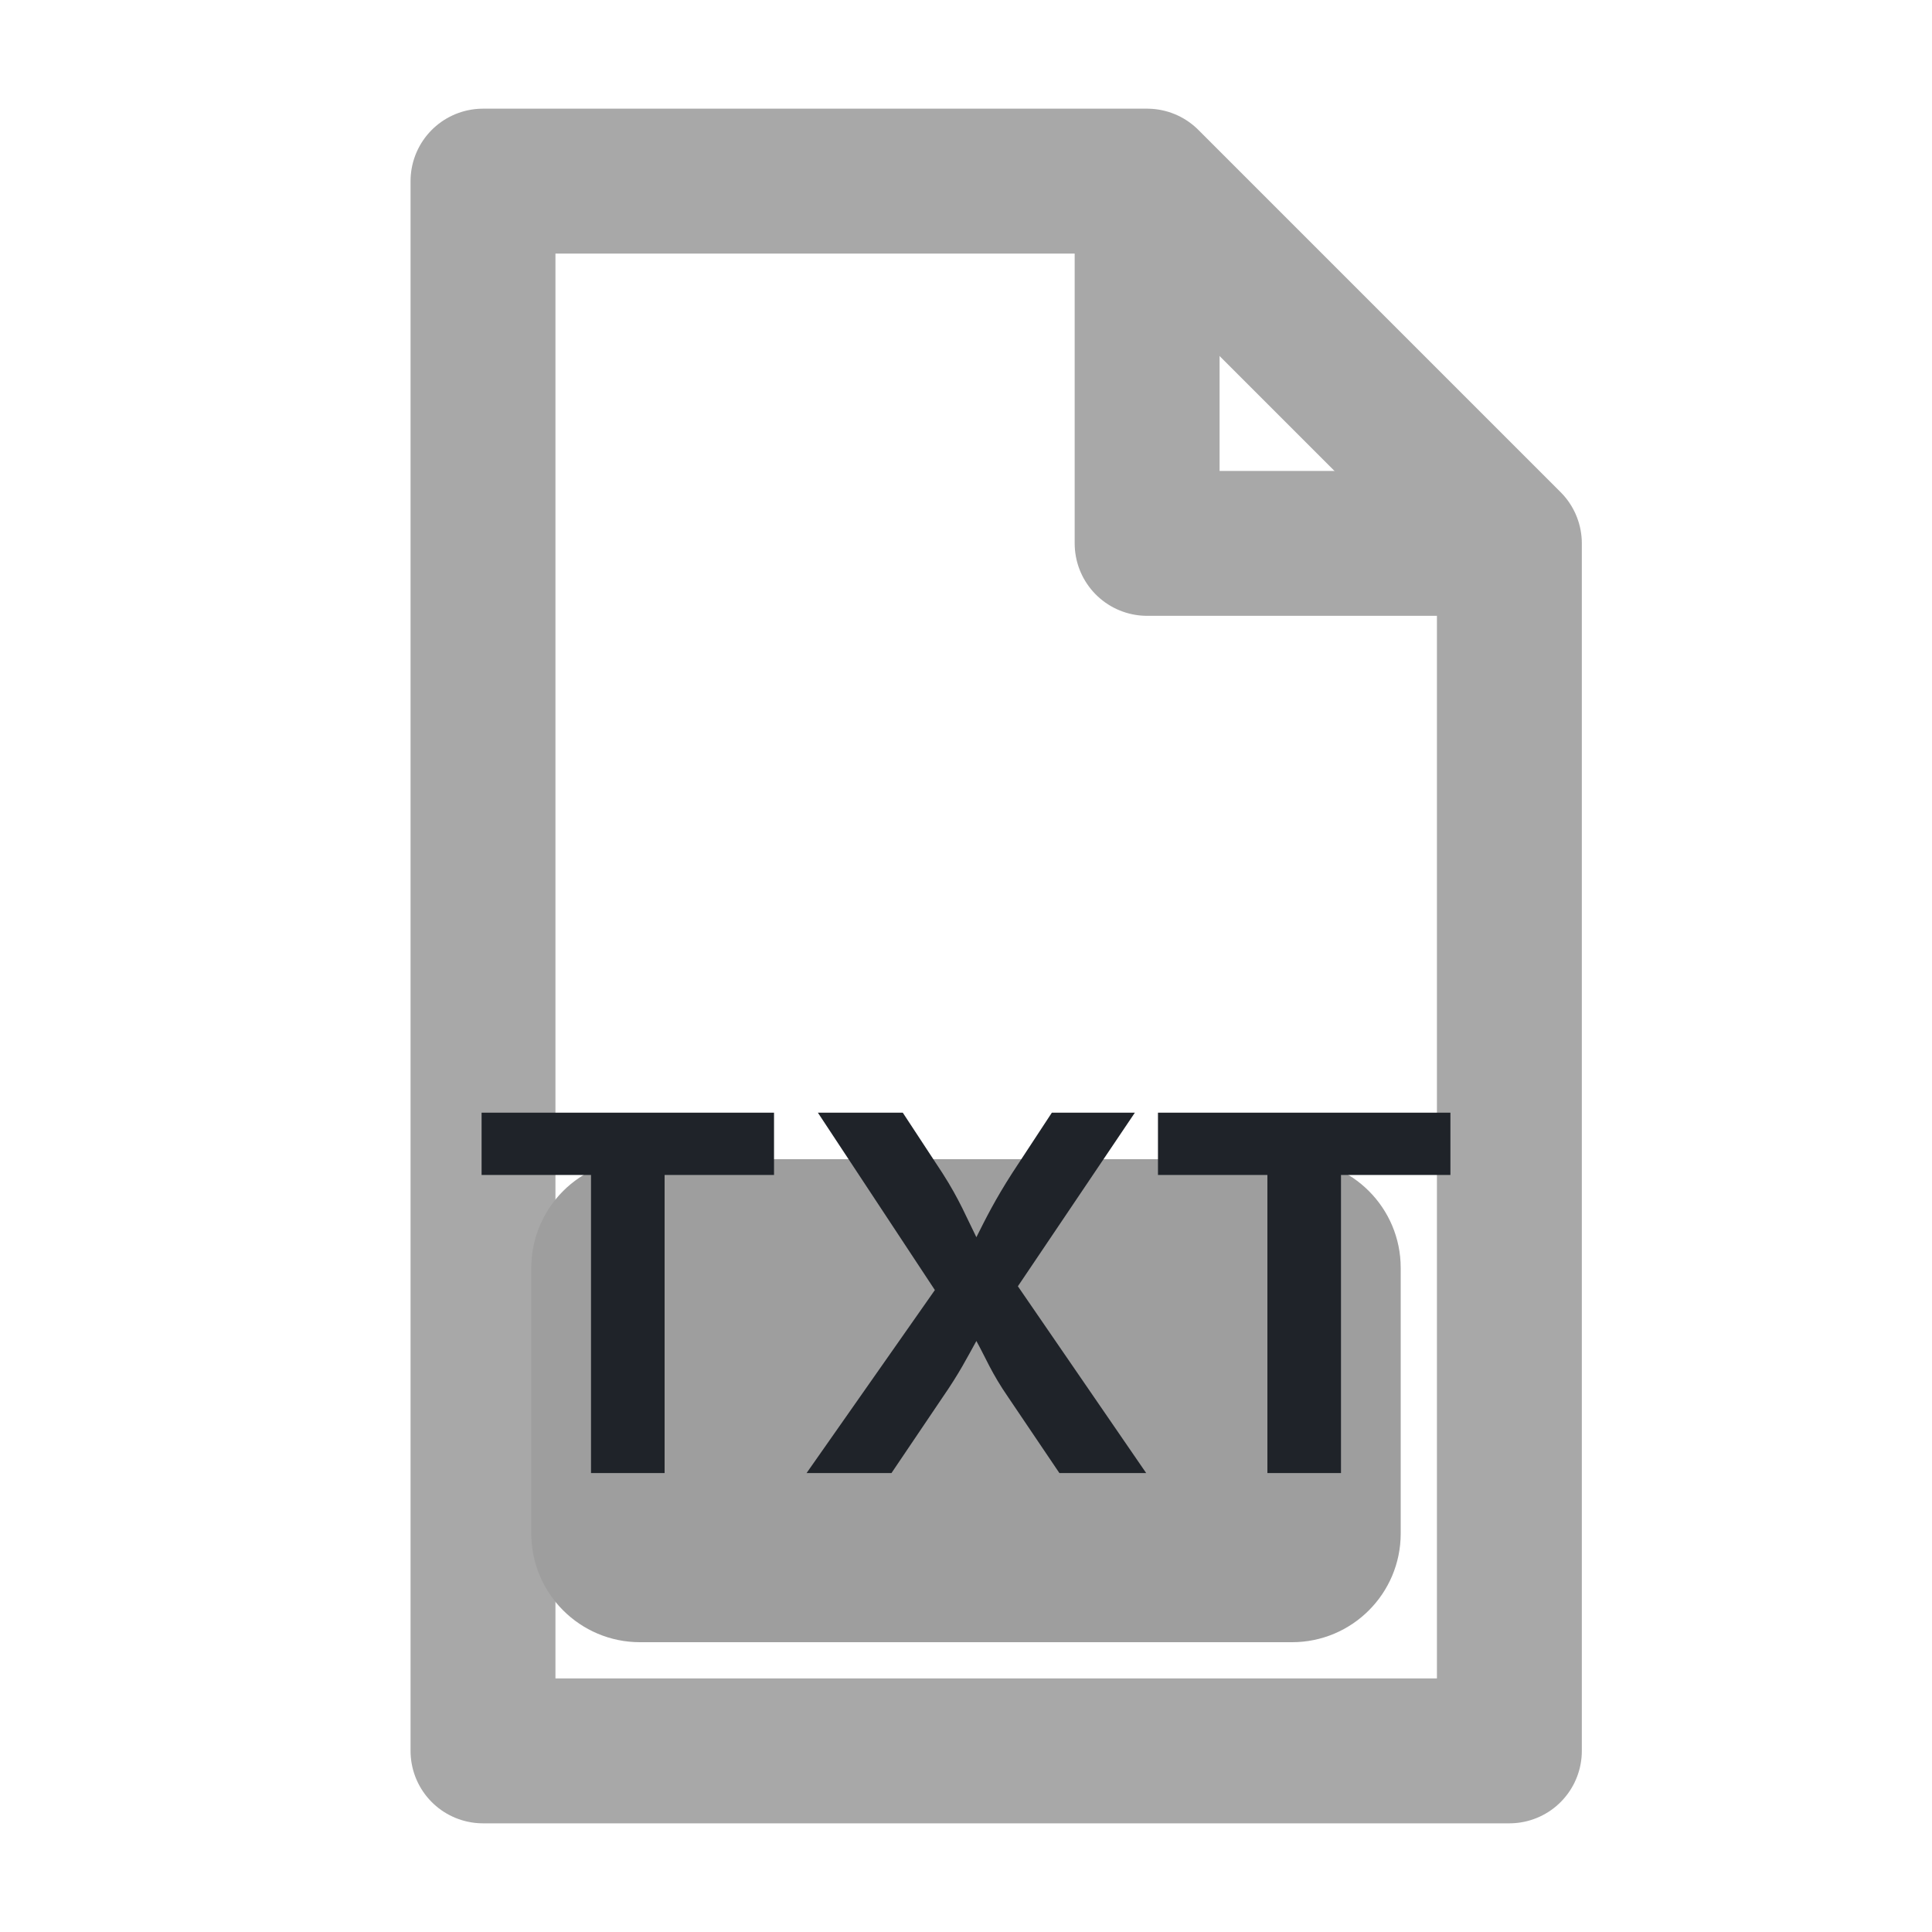
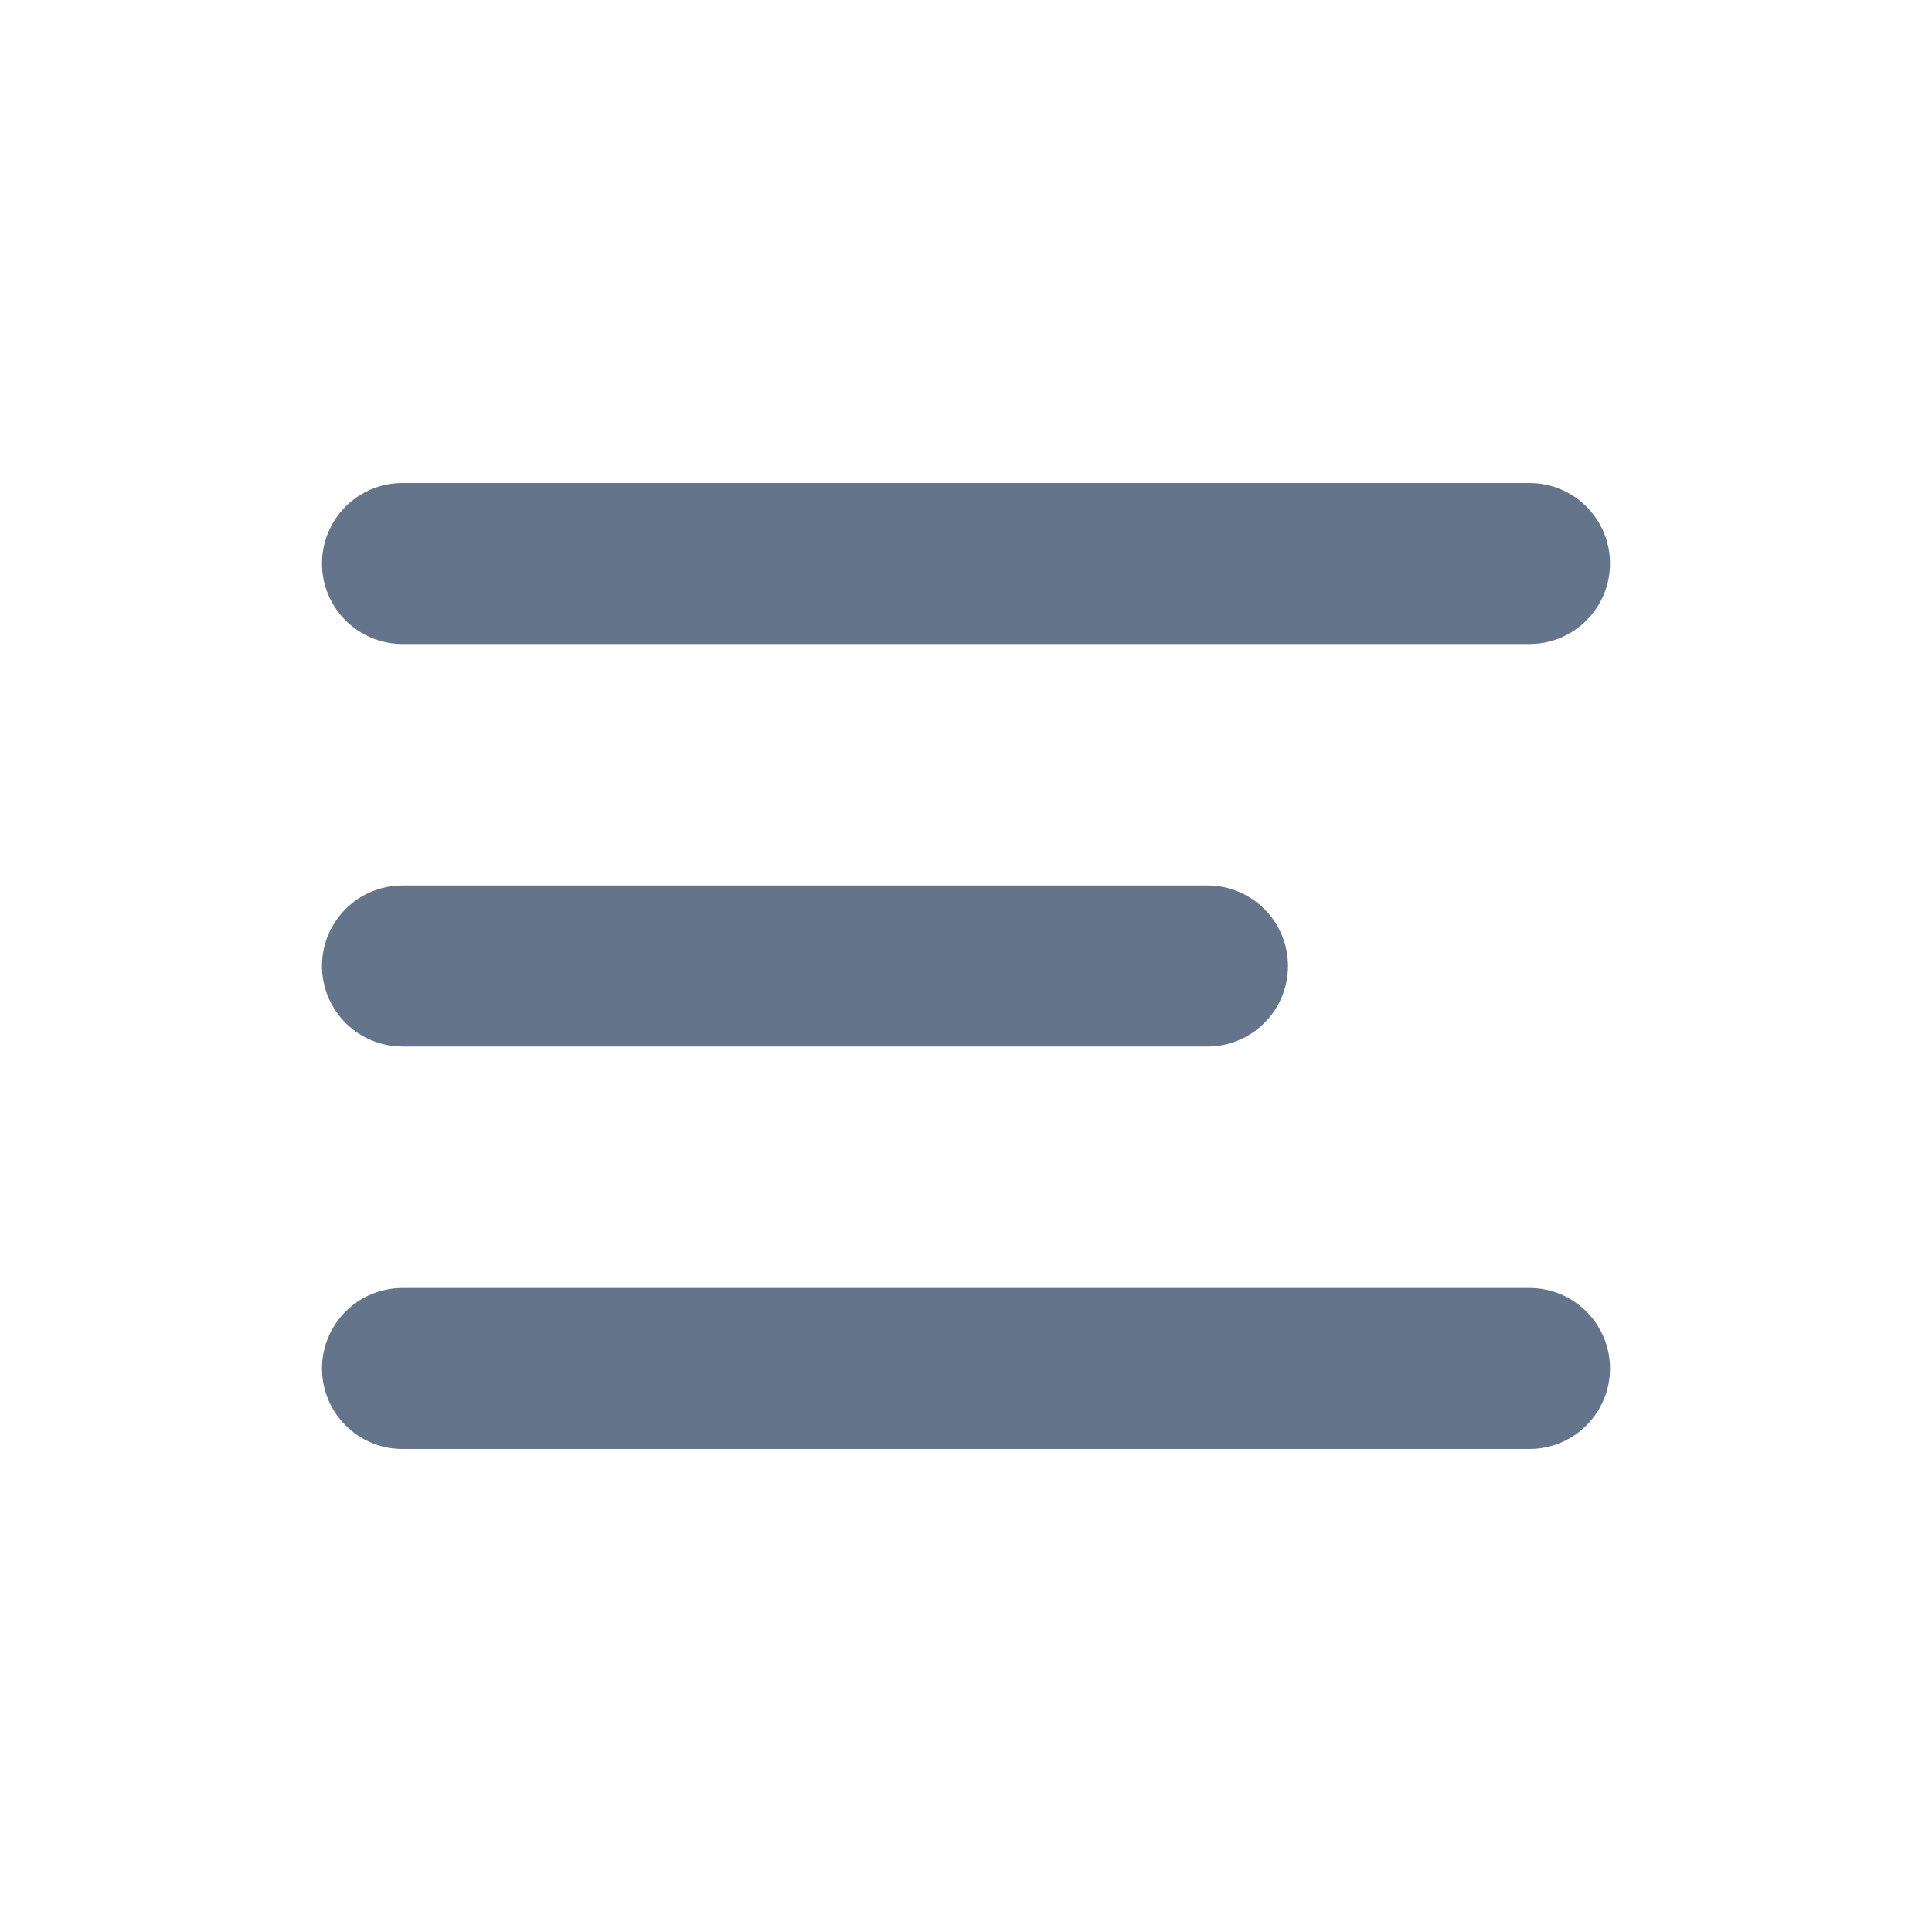
- <svg xmlns="http://www.w3.org/2000/svg" width="16" height="16" viewBox="0 0 16 16" fill="none">
-   <path d="M4 1.5H9.5L12.5 4.5V14.5H4V1.5Z" stroke="#A8A8A8" stroke-width="1.2" stroke-linejoin="round" />
-   <path d="M9.5 1.5V4.5H12.5" stroke="#A8A8A8" stroke-width="1.2" stroke-linejoin="round" />
-   <rect x="4.4" y="9.6" width="7.2" height="4" rx="0.9" fill="#9E9E9E" />
-   <text x="8" y="12.2" text-anchor="middle" font-family="Inter, Arial, sans-serif" font-size="4.1" font-weight="700" fill="#1F2329">TXT</text>
+ <svg xmlns="http://www.w3.org/2000/svg" width="24" height="24" viewBox="0 0 24 24" fill="none">
+   <rect x="4" y="6" width="16" height="2" rx="1" fill="#64748B" />
+   <rect x="4" y="11" width="12" height="2" rx="1" fill="#64748B" />
+   <rect x="4" y="16" width="16" height="2" rx="1" fill="#64748B" />
</svg>
